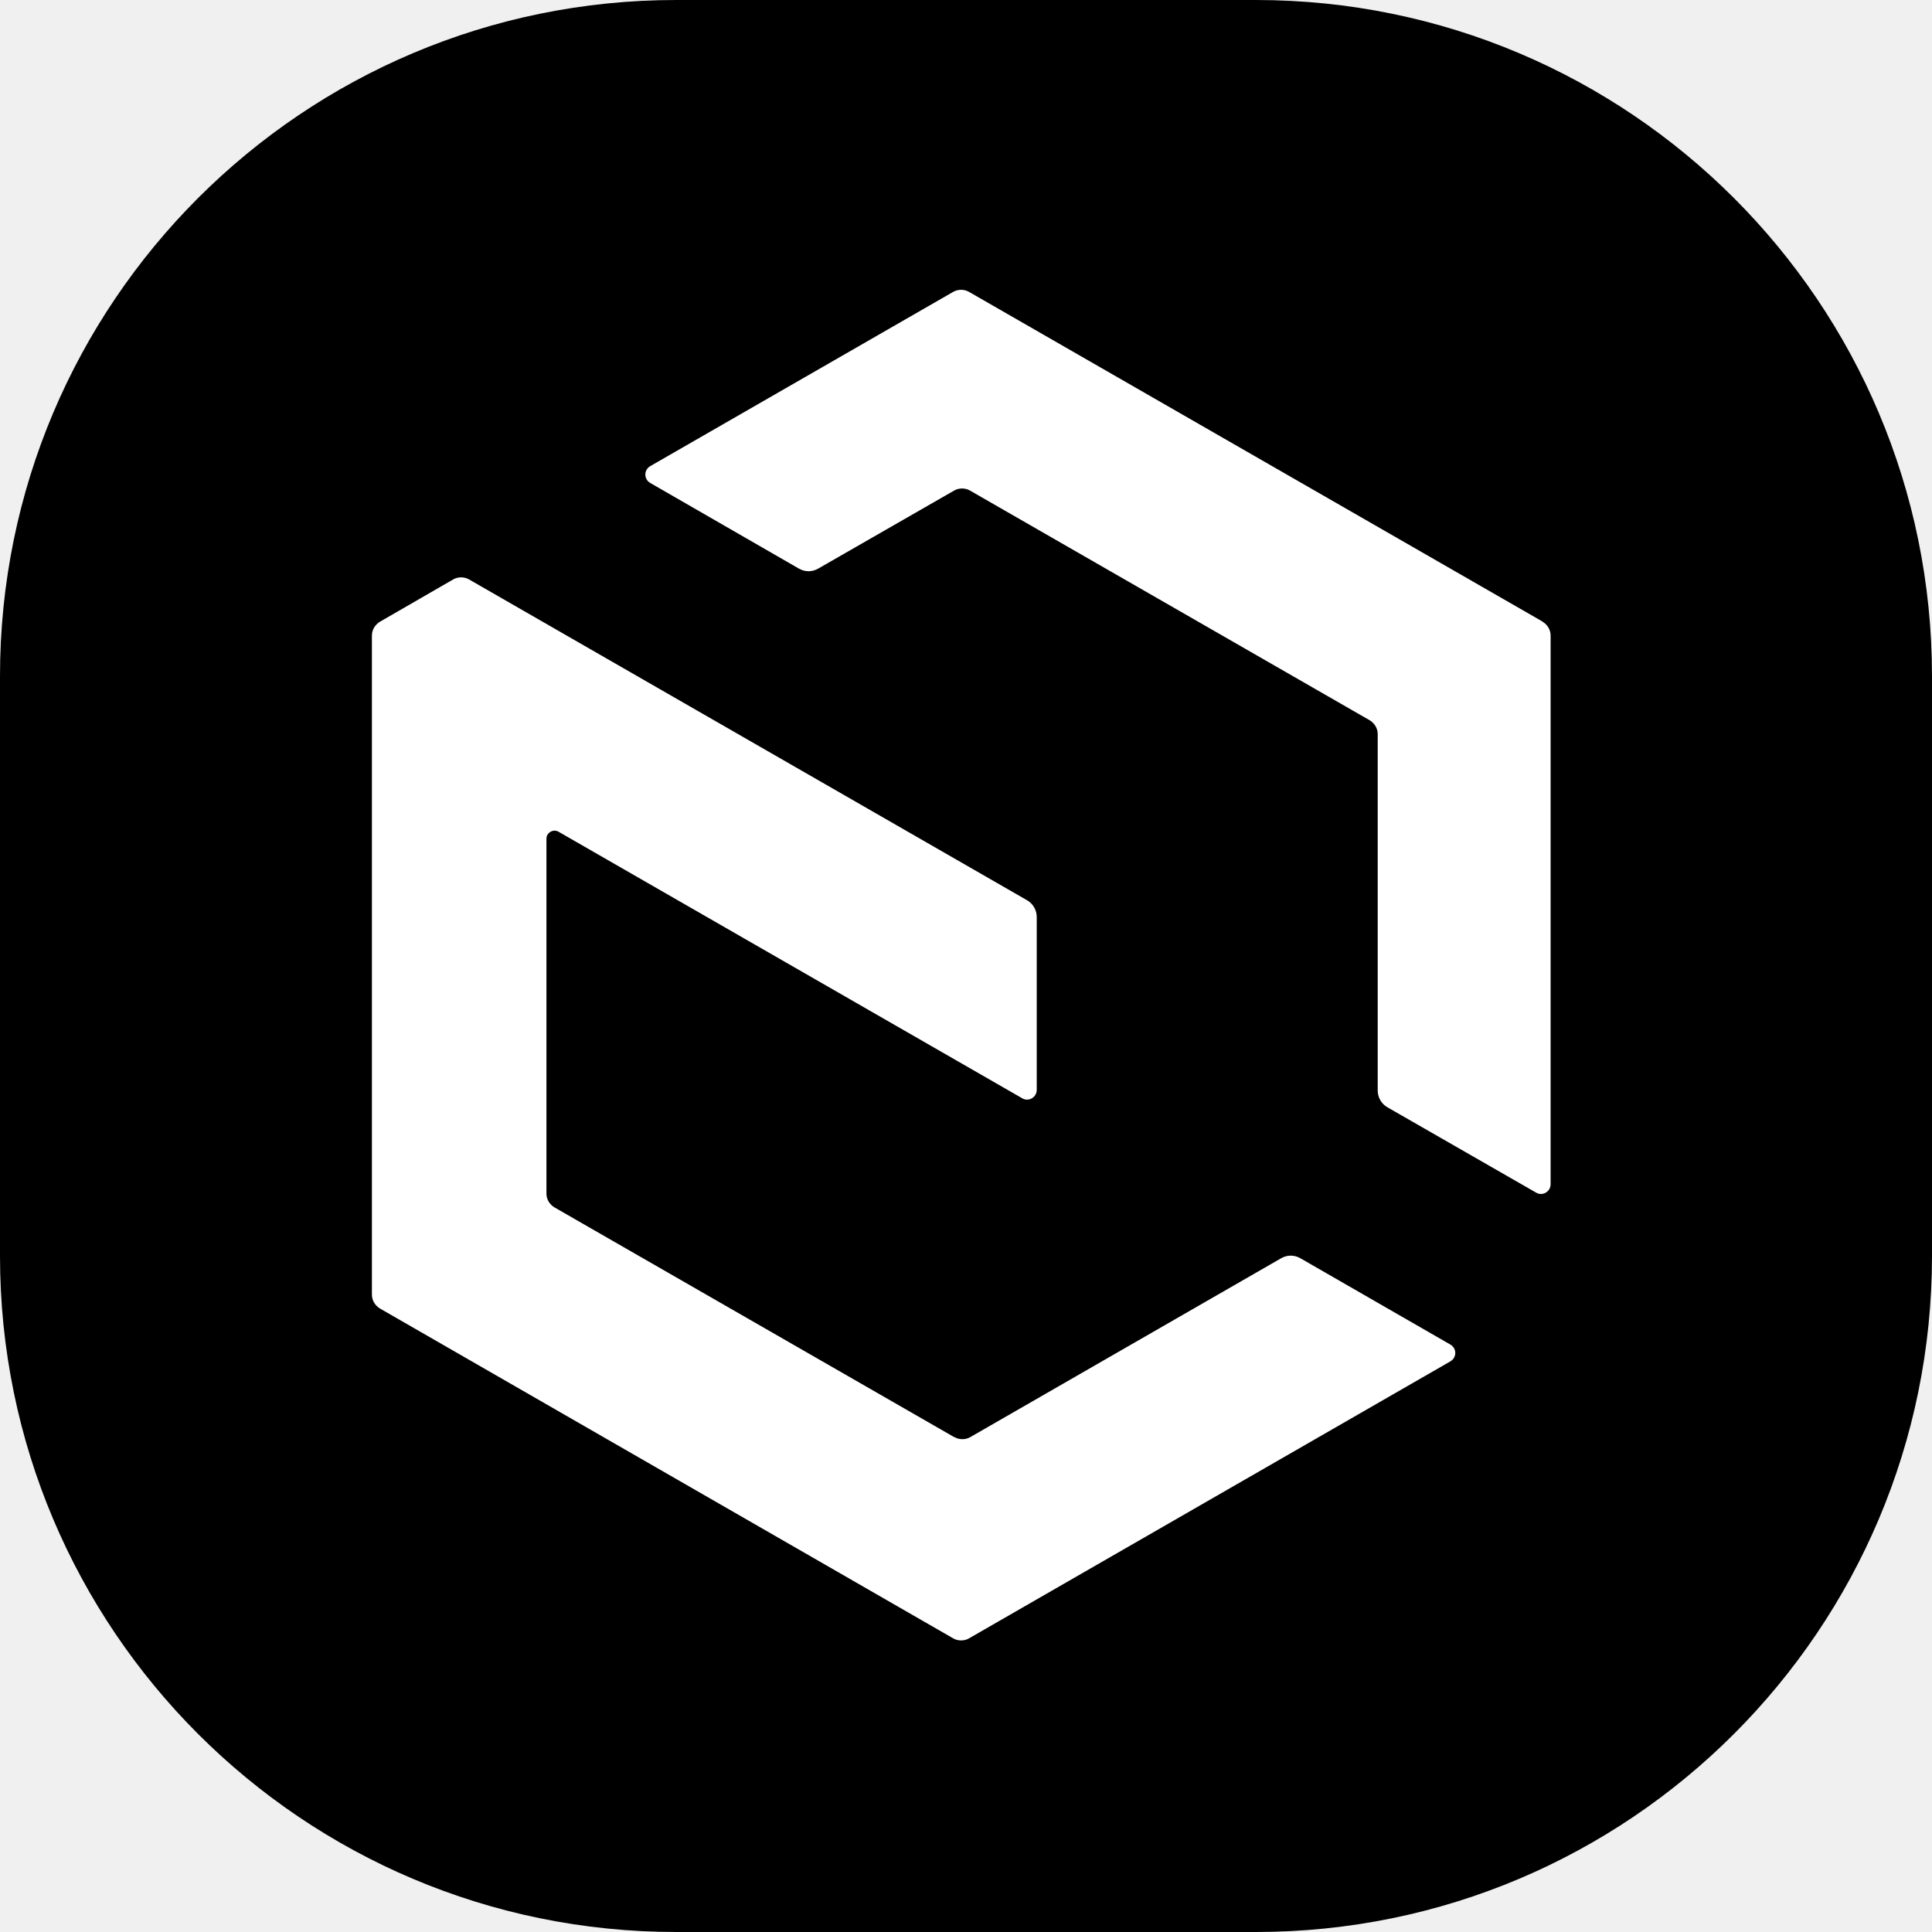
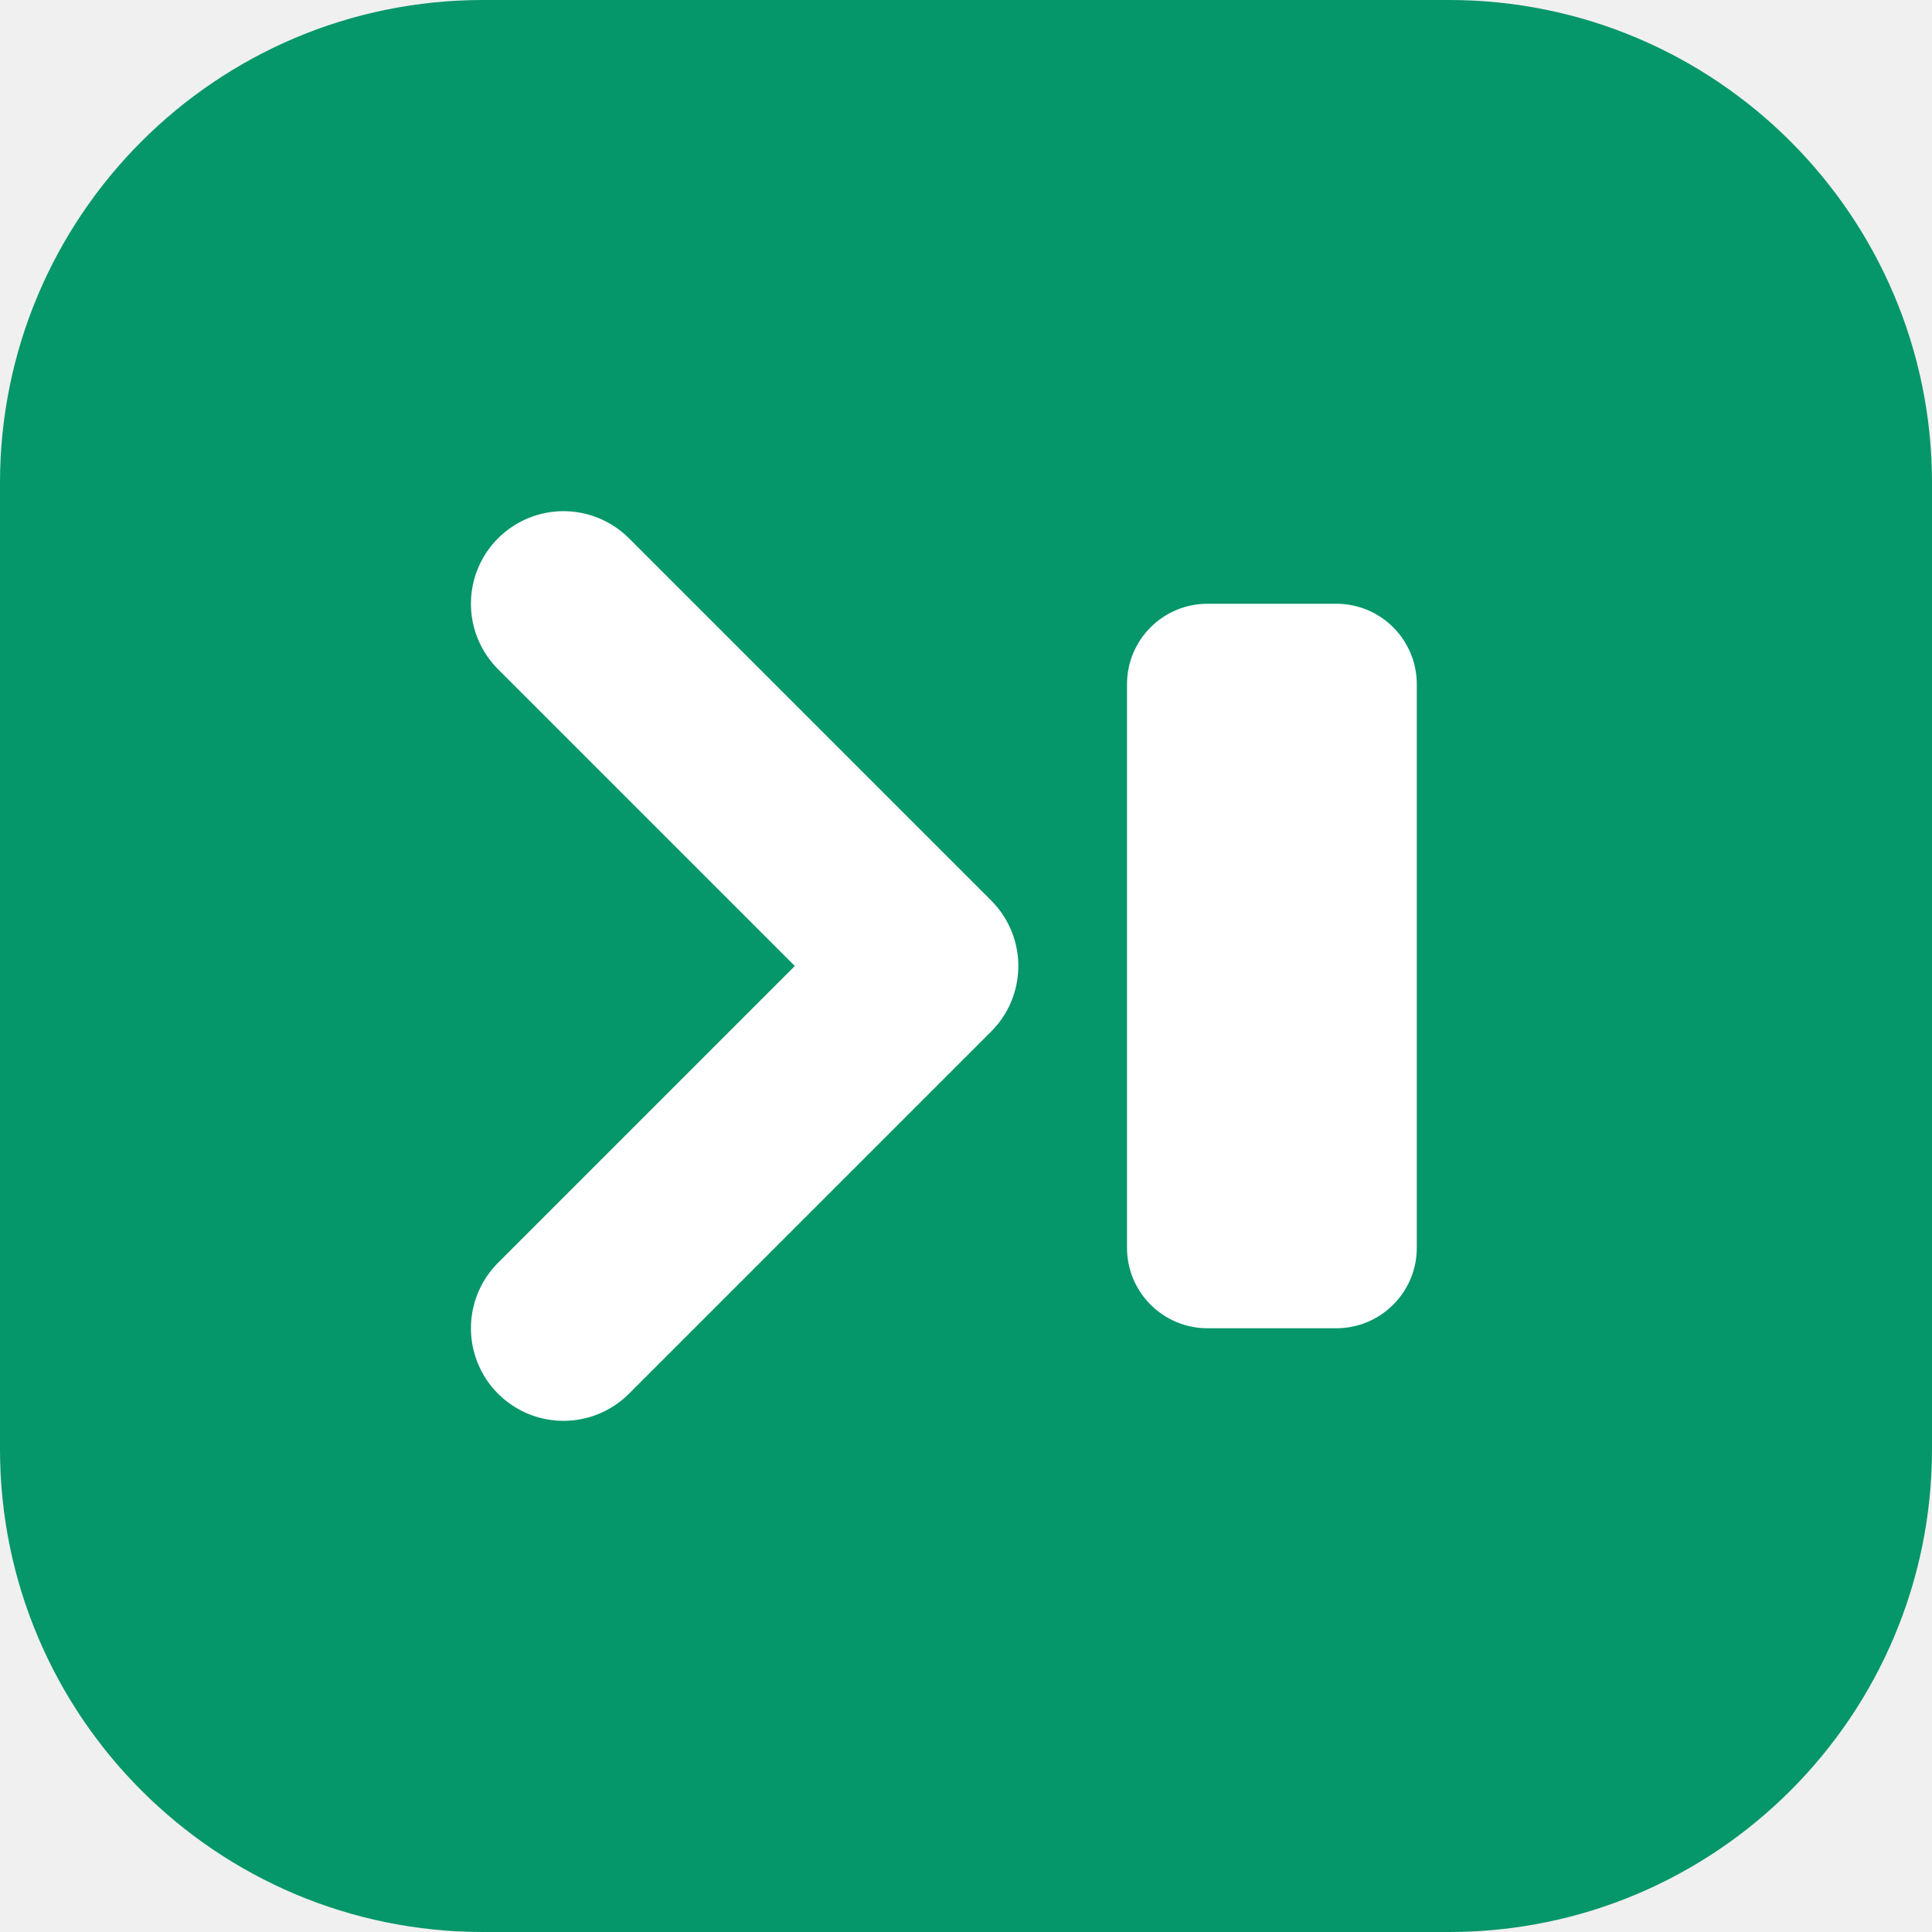
- <svg xmlns="http://www.w3.org/2000/svg" width="1000" height="1000" version="1.1">
-   <style>#light-icon{display:inline}#dark-icon{display:none}@media (prefers-color-scheme:dark){#light-icon{display:none}#dark-icon{display:inline}}</style>
-   <g id="light-icon">
-     <svg width="1000" height="1000" version="1.1">
-       <g clip-path="url(#SvgjsClipPath1059)">
-         <rect width="1000" height="1000" fill="#000" />
-         <g transform="matrix(5,0,0,5,192.5,150)">
-           <svg width="123" height="140" version="1.1">
-             <svg width="123" height="140" fill="none" viewBox="0 0 123 140">
-               <path fill="#fff" d="M60.257 118.758L18.904 94.992C18.402 94.692 18.067 94.158 18.067 93.558V56.825C18.067 56.192 18.77 55.792 19.305 56.092L67.316 83.692C67.986 84.092 68.822 83.592 68.822 82.825V64.925C68.822 64.225 68.454 63.558 67.818 63.192L10.071 29.992C9.569 29.692 8.9 29.692 8.398 29.992L0.836 34.358C0.335 34.658 0 35.192 0 35.792V104.025C0 104.625 0.335 105.158 0.836 105.458L60.157 139.592C60.658 139.892 61.328 139.892 61.829 139.592L111.647 110.925C112.317 110.525 112.317 109.592 111.647 109.192L96.123 100.258C95.487 99.892 94.751 99.892 94.116 100.258L61.963 118.758C61.461 119.058 60.792 119.058 60.29 118.758H60.257Z" />
-               <path fill="#fff" d="M121.149 34.325L61.829 0.225C61.328 -0.075 60.658 -0.075 60.157 0.225L28.807 18.258C28.138 18.658 28.138 19.592 28.807 19.992L44.197 28.858C44.833 29.225 45.569 29.225 46.205 28.858L60.257 20.792C60.759 20.492 61.428 20.492 61.93 20.792L103.283 44.558C103.785 44.858 104.12 45.392 104.12 45.992V82.892C104.12 83.592 104.488 84.258 105.123 84.625L120.514 93.458C121.183 93.858 122.019 93.358 122.019 92.592V35.792C122.019 35.192 121.685 34.658 121.183 34.358L121.149 34.325Z" />
-             </svg>
-           </svg>
-         </g>
-       </g>
-       <defs>
-         <clipPath id="SvgjsClipPath1059">
-           <rect width="1000" height="1000" x="0" y="0" rx="350" ry="350" />
-         </clipPath>
-       </defs>
-     </svg>
-   </g>
-   <g id="dark-icon">
-     <svg width="1000" height="1000" version="1.1">
-       <g clip-path="url(#SvgjsClipPath1060)">
-         <rect width="1000" height="1000" fill="#000" />
-         <g transform="matrix(5,0,0,5,192.5,150)">
-           <svg width="123" height="140" version="1.1">
-             <svg width="123" height="140" fill="none" viewBox="0 0 123 140">
-               <path fill="#fff" d="M60.257 118.758L18.904 94.992C18.402 94.692 18.067 94.158 18.067 93.558V56.825C18.067 56.192 18.77 55.792 19.305 56.092L67.316 83.692C67.986 84.092 68.822 83.592 68.822 82.825V64.925C68.822 64.225 68.454 63.558 67.818 63.192L10.071 29.992C9.569 29.692 8.9 29.692 8.398 29.992L0.836 34.358C0.335 34.658 0 35.192 0 35.792V104.025C0 104.625 0.335 105.158 0.836 105.458L60.157 139.592C60.658 139.892 61.328 139.892 61.829 139.592L111.647 110.925C112.317 110.525 112.317 109.592 111.647 109.192L96.123 100.258C95.487 99.892 94.751 99.892 94.116 100.258L61.963 118.758C61.461 119.058 60.792 119.058 60.29 118.758H60.257Z" />
-               <path fill="#fff" d="M121.149 34.325L61.829 0.225C61.328 -0.075 60.658 -0.075 60.157 0.225L28.807 18.258C28.138 18.658 28.138 19.592 28.807 19.992L44.197 28.858C44.833 29.225 45.569 29.225 46.205 28.858L60.257 20.792C60.759 20.492 61.428 20.492 61.93 20.792L103.283 44.558C103.785 44.858 104.12 45.392 104.12 45.992V82.892C104.12 83.592 104.488 84.258 105.123 84.625L120.514 93.458C121.183 93.858 122.019 93.358 122.019 92.592V35.792C122.019 35.192 121.685 34.658 121.183 34.358L121.149 34.325Z" />
-             </svg>
-           </svg>
-         </g>
-       </g>
-       <defs>
-         <clipPath id="SvgjsClipPath1060">
-           <rect width="1000" height="1000" x="0" y="0" rx="350" ry="350" />
-         </clipPath>
-       </defs>
-     </svg>
-   </g>
+ <svg xmlns="http://www.w3.org/2000/svg" width="1000" height="1000" viewBox="0 0 24 24">
+   <rect width="24" height="24" rx="6" fill="#059669" />
+   <polyline points="7,7.5 11.5,12 7,16.5" fill="none" stroke="#ffffff" stroke-width="2.3" stroke-linecap="round" stroke-linejoin="round" />
+   <rect x="14" y="7.5" width="3.6" height="9" rx="1" fill="#ffffff" />
</svg>
